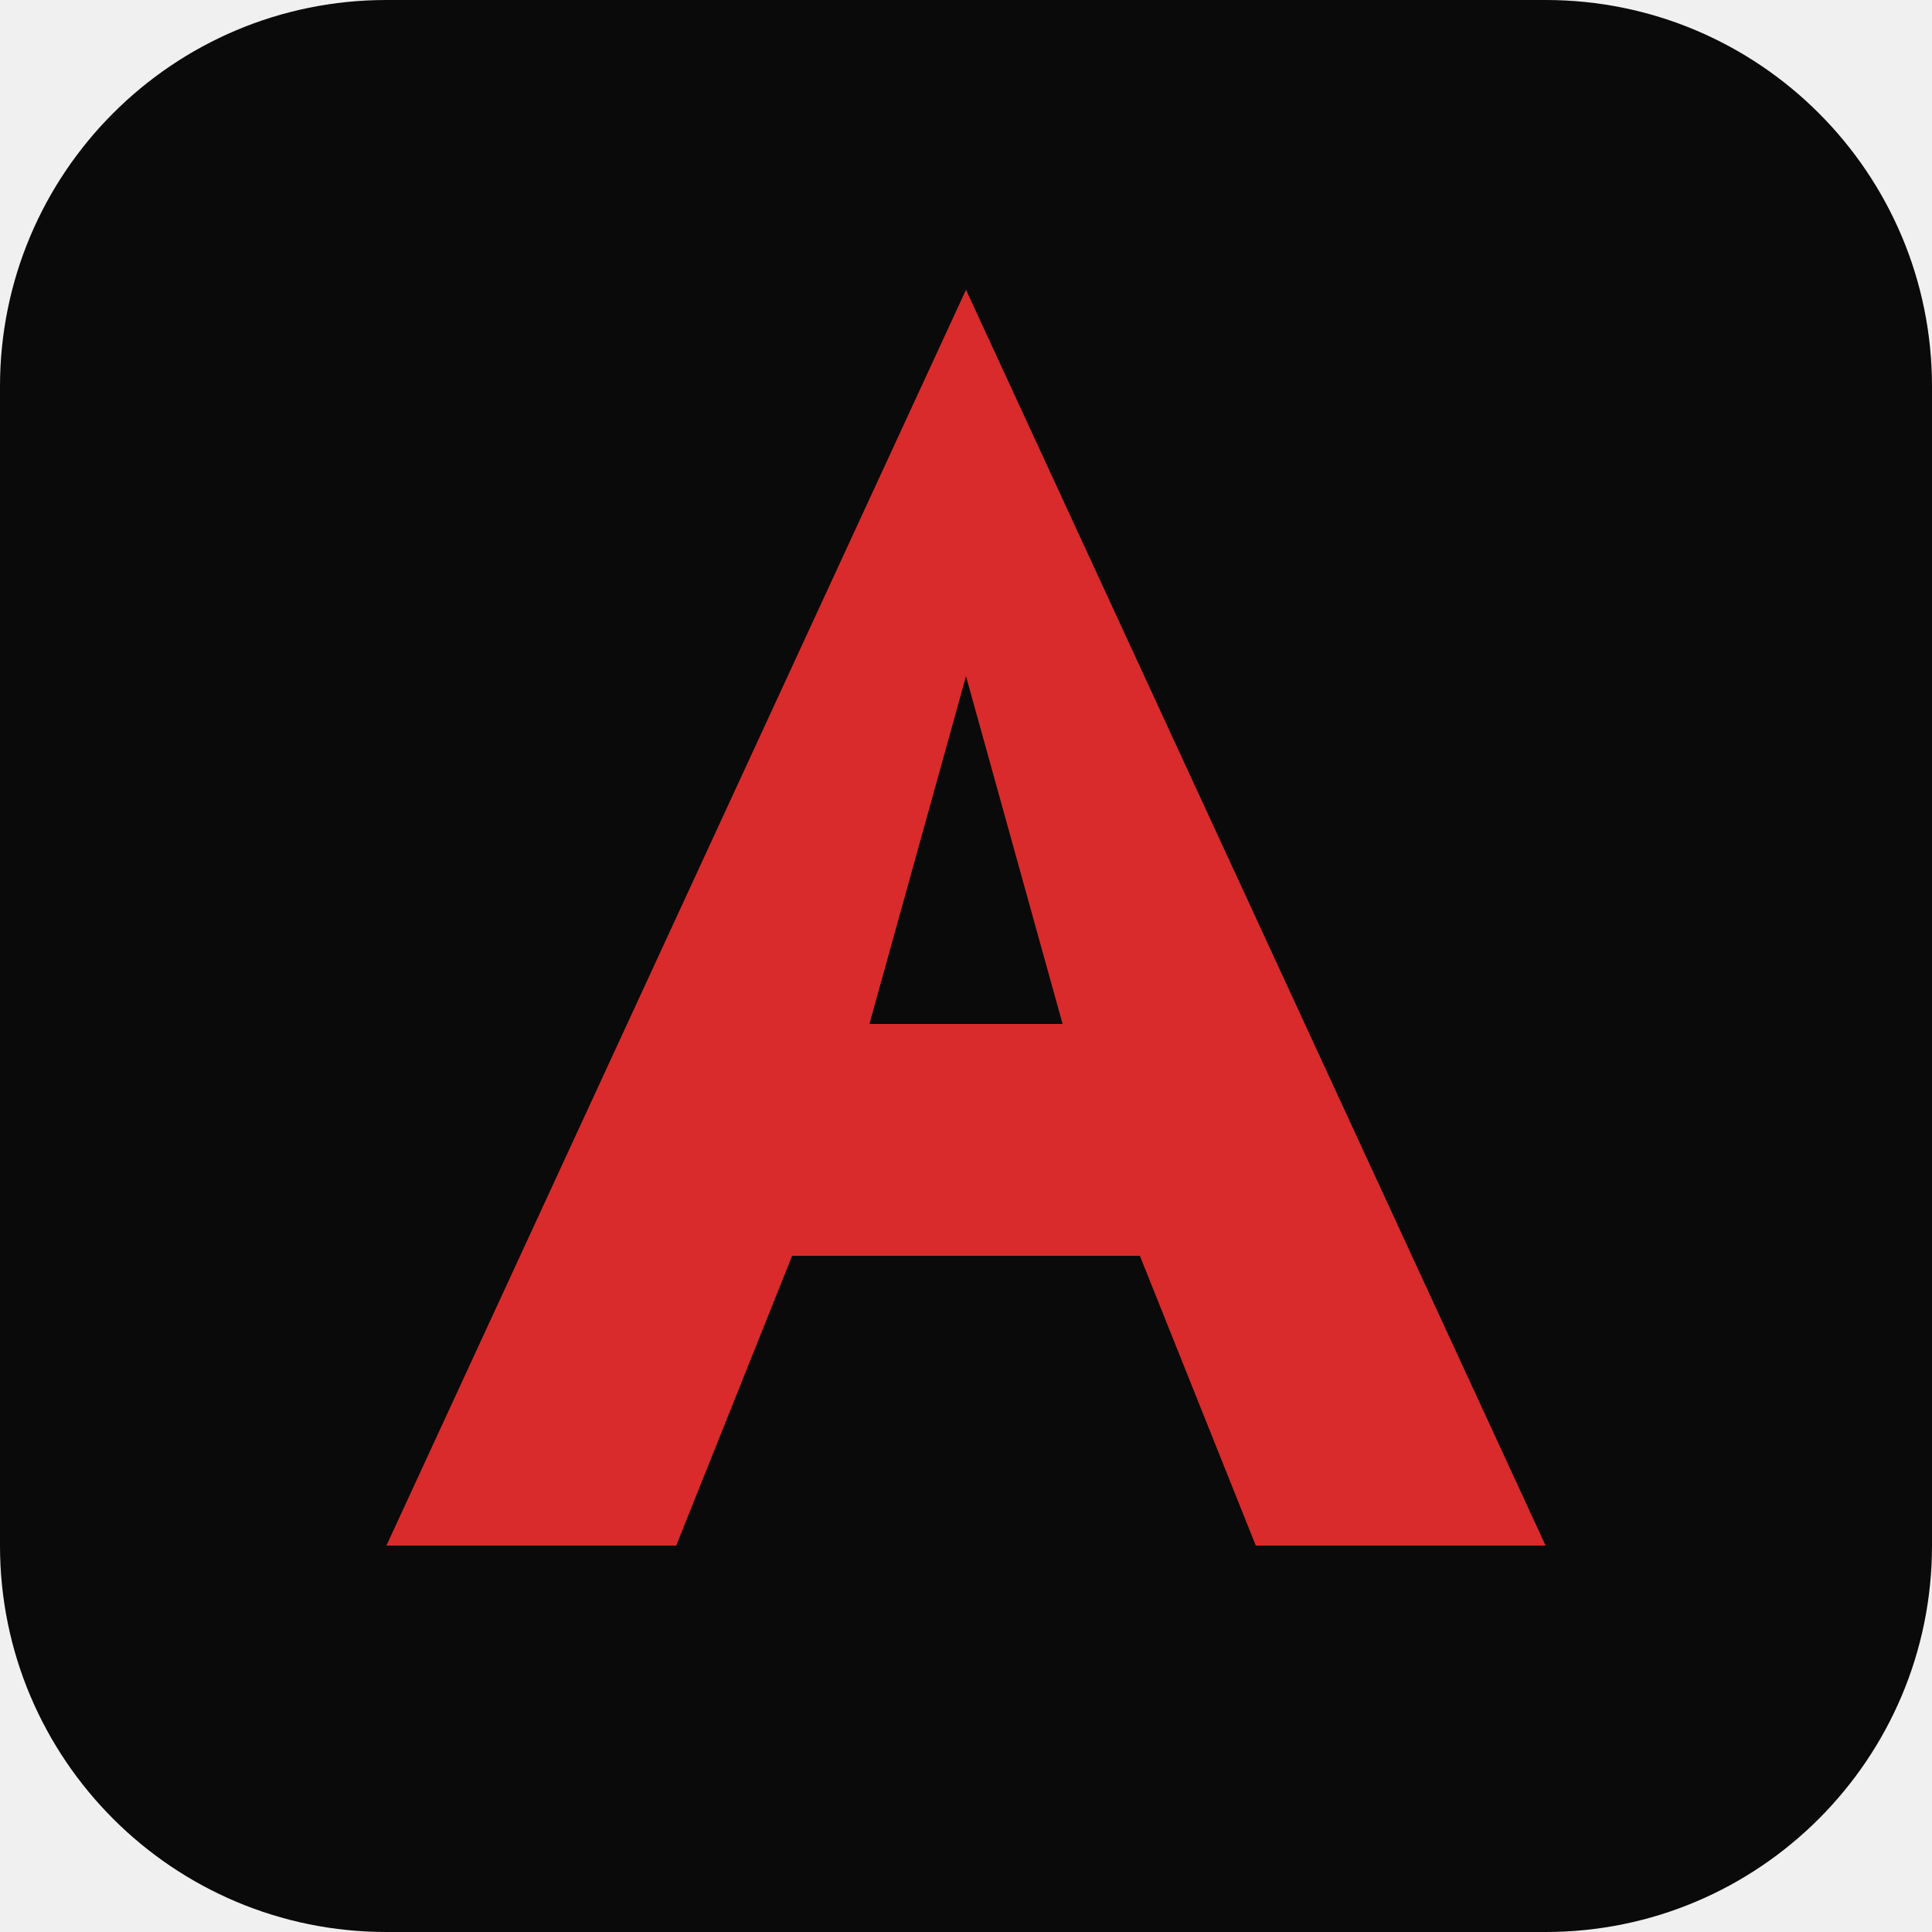
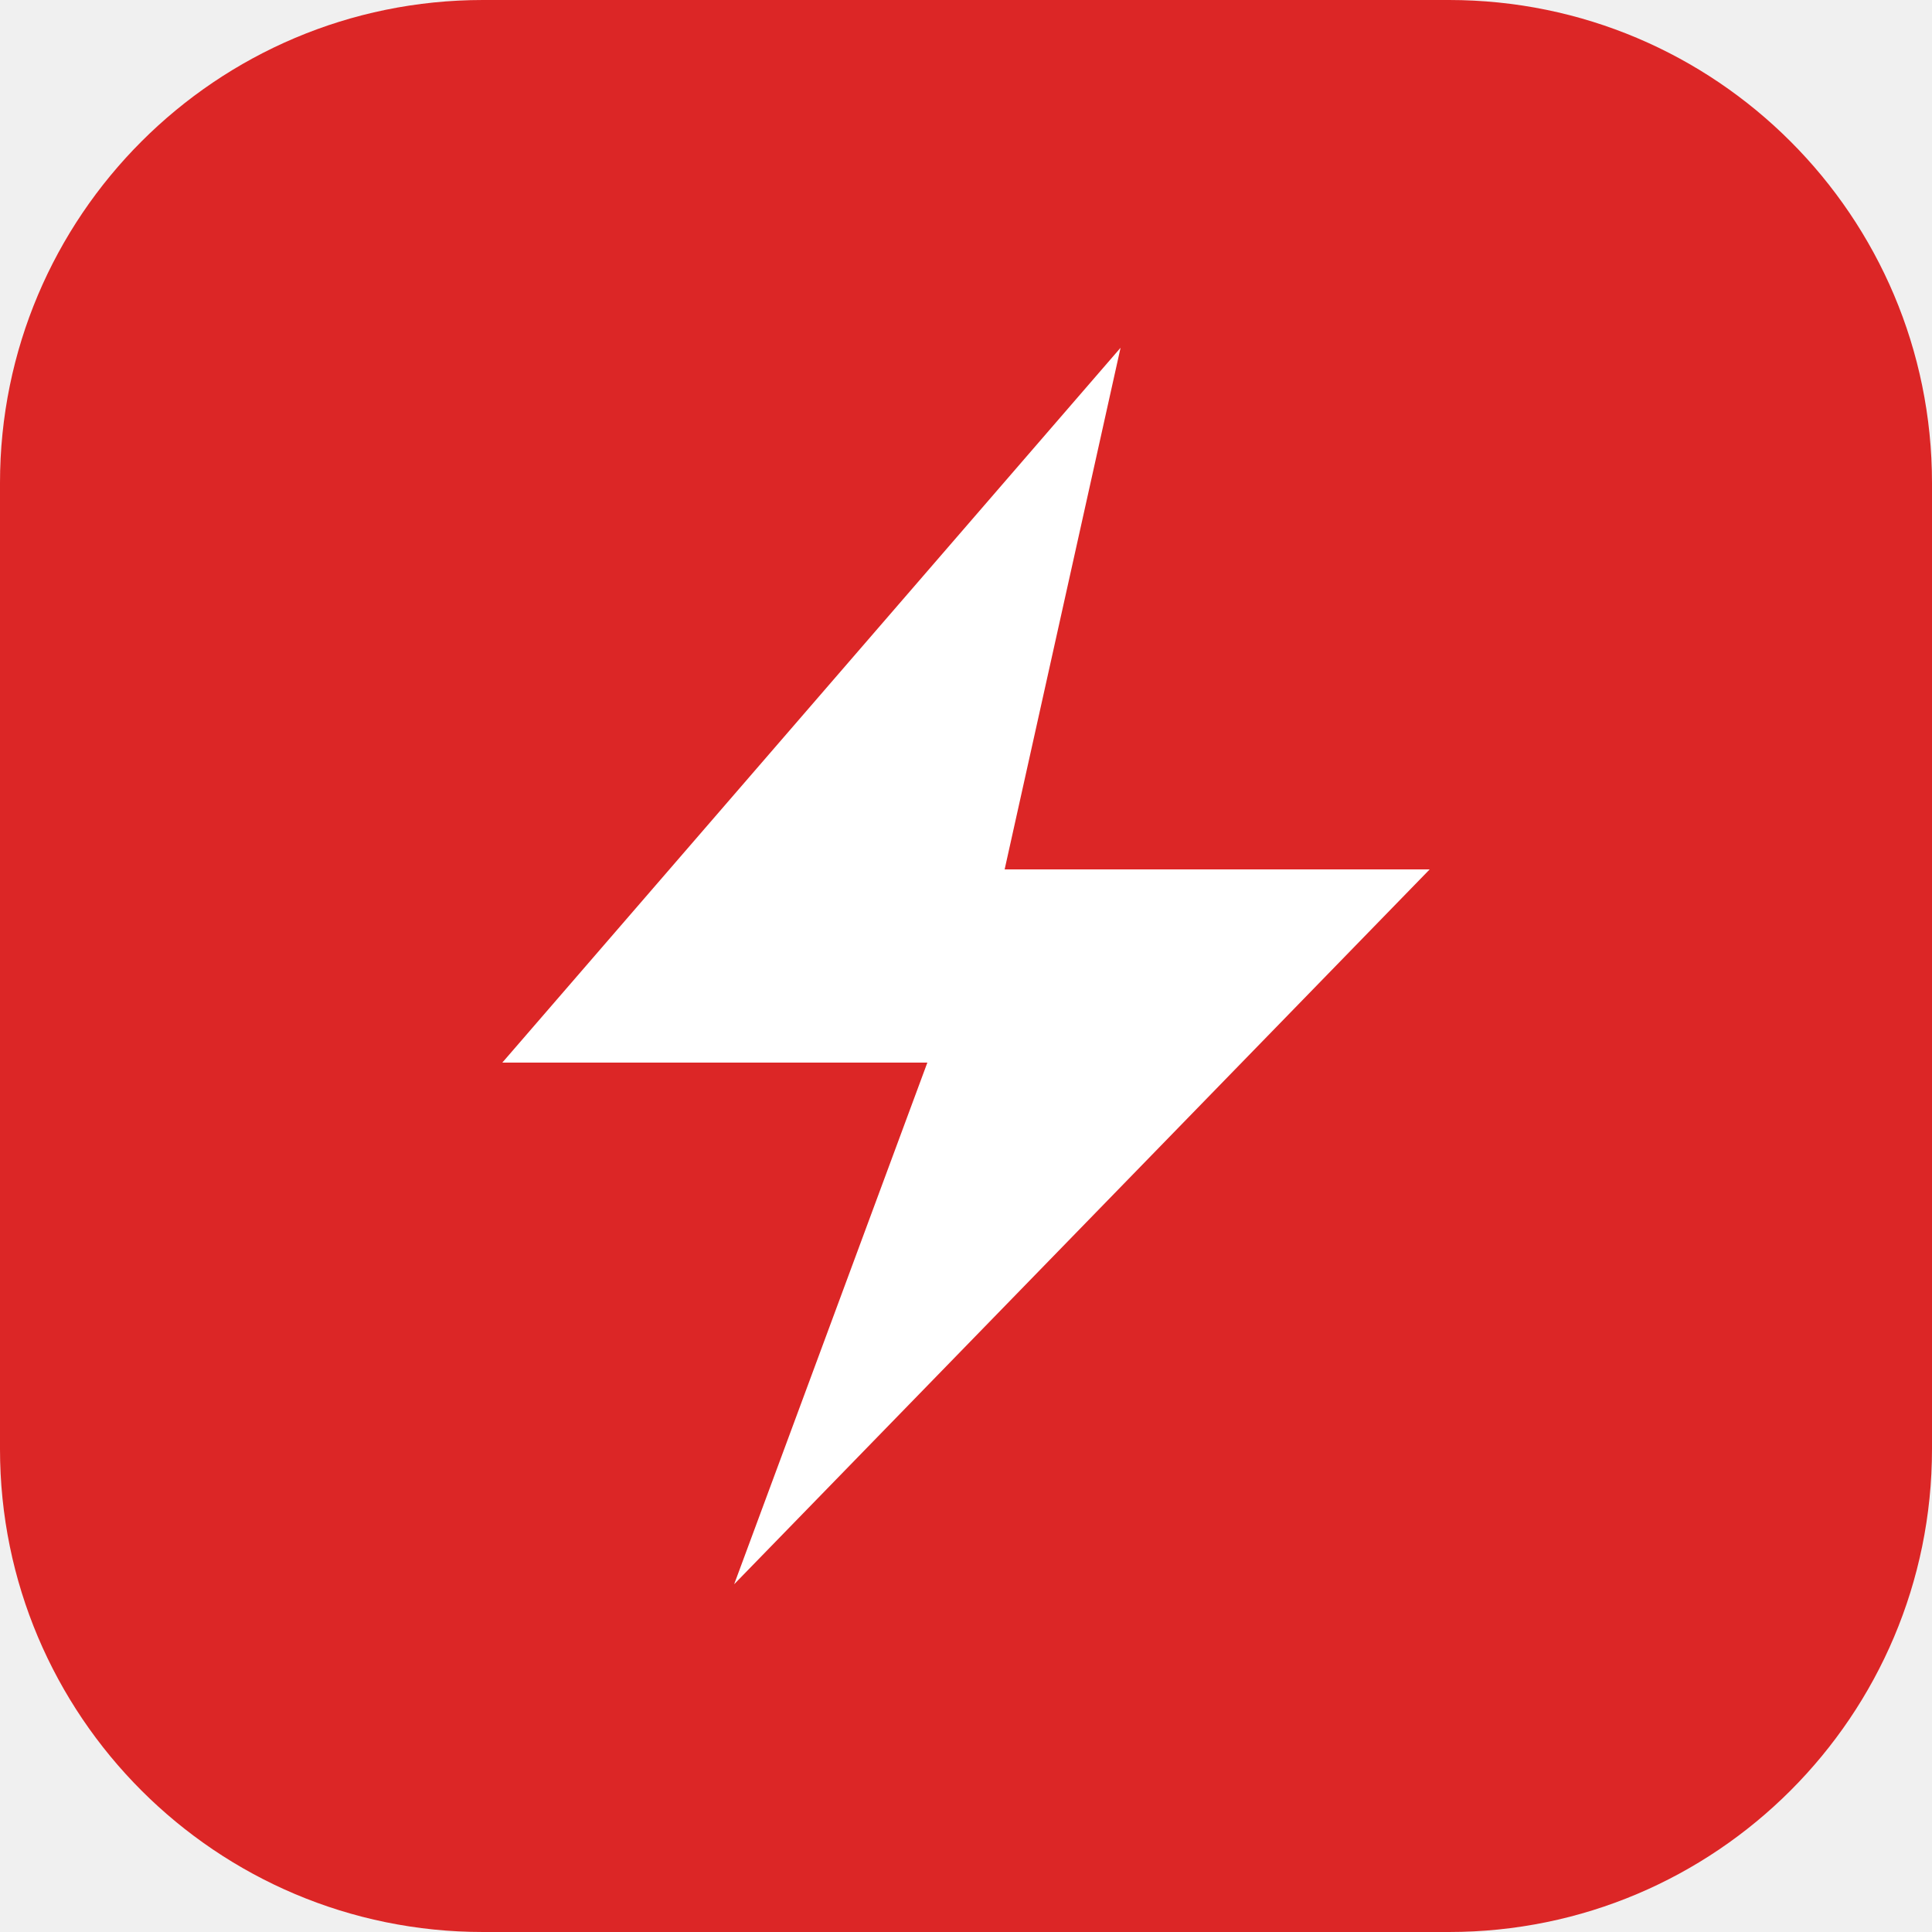
<svg xmlns="http://www.w3.org/2000/svg" viewBox="0 0 100 100">
-   <rect width="100" height="100" rx="20" fill="#0A0A0A" />
-   <path d="M 50 15 L 20 80 L 35 80 L 41 65 L 59 65 L 65 80 L 80 80 Z" fill="#D92B2B" />
-   <path d="M 50 35 L 45 53 L 55 53 Z" fill="#0A0A0A" />
+   <rect x="0" y="0" width="100" height="100" rx="25" fill="#DC2626" />
+   <path d="M 58 18 L 26 55 L 48 55 L 38 82 L 74 45 L 52 45 Z" fill="#ffffff" />
</svg>
